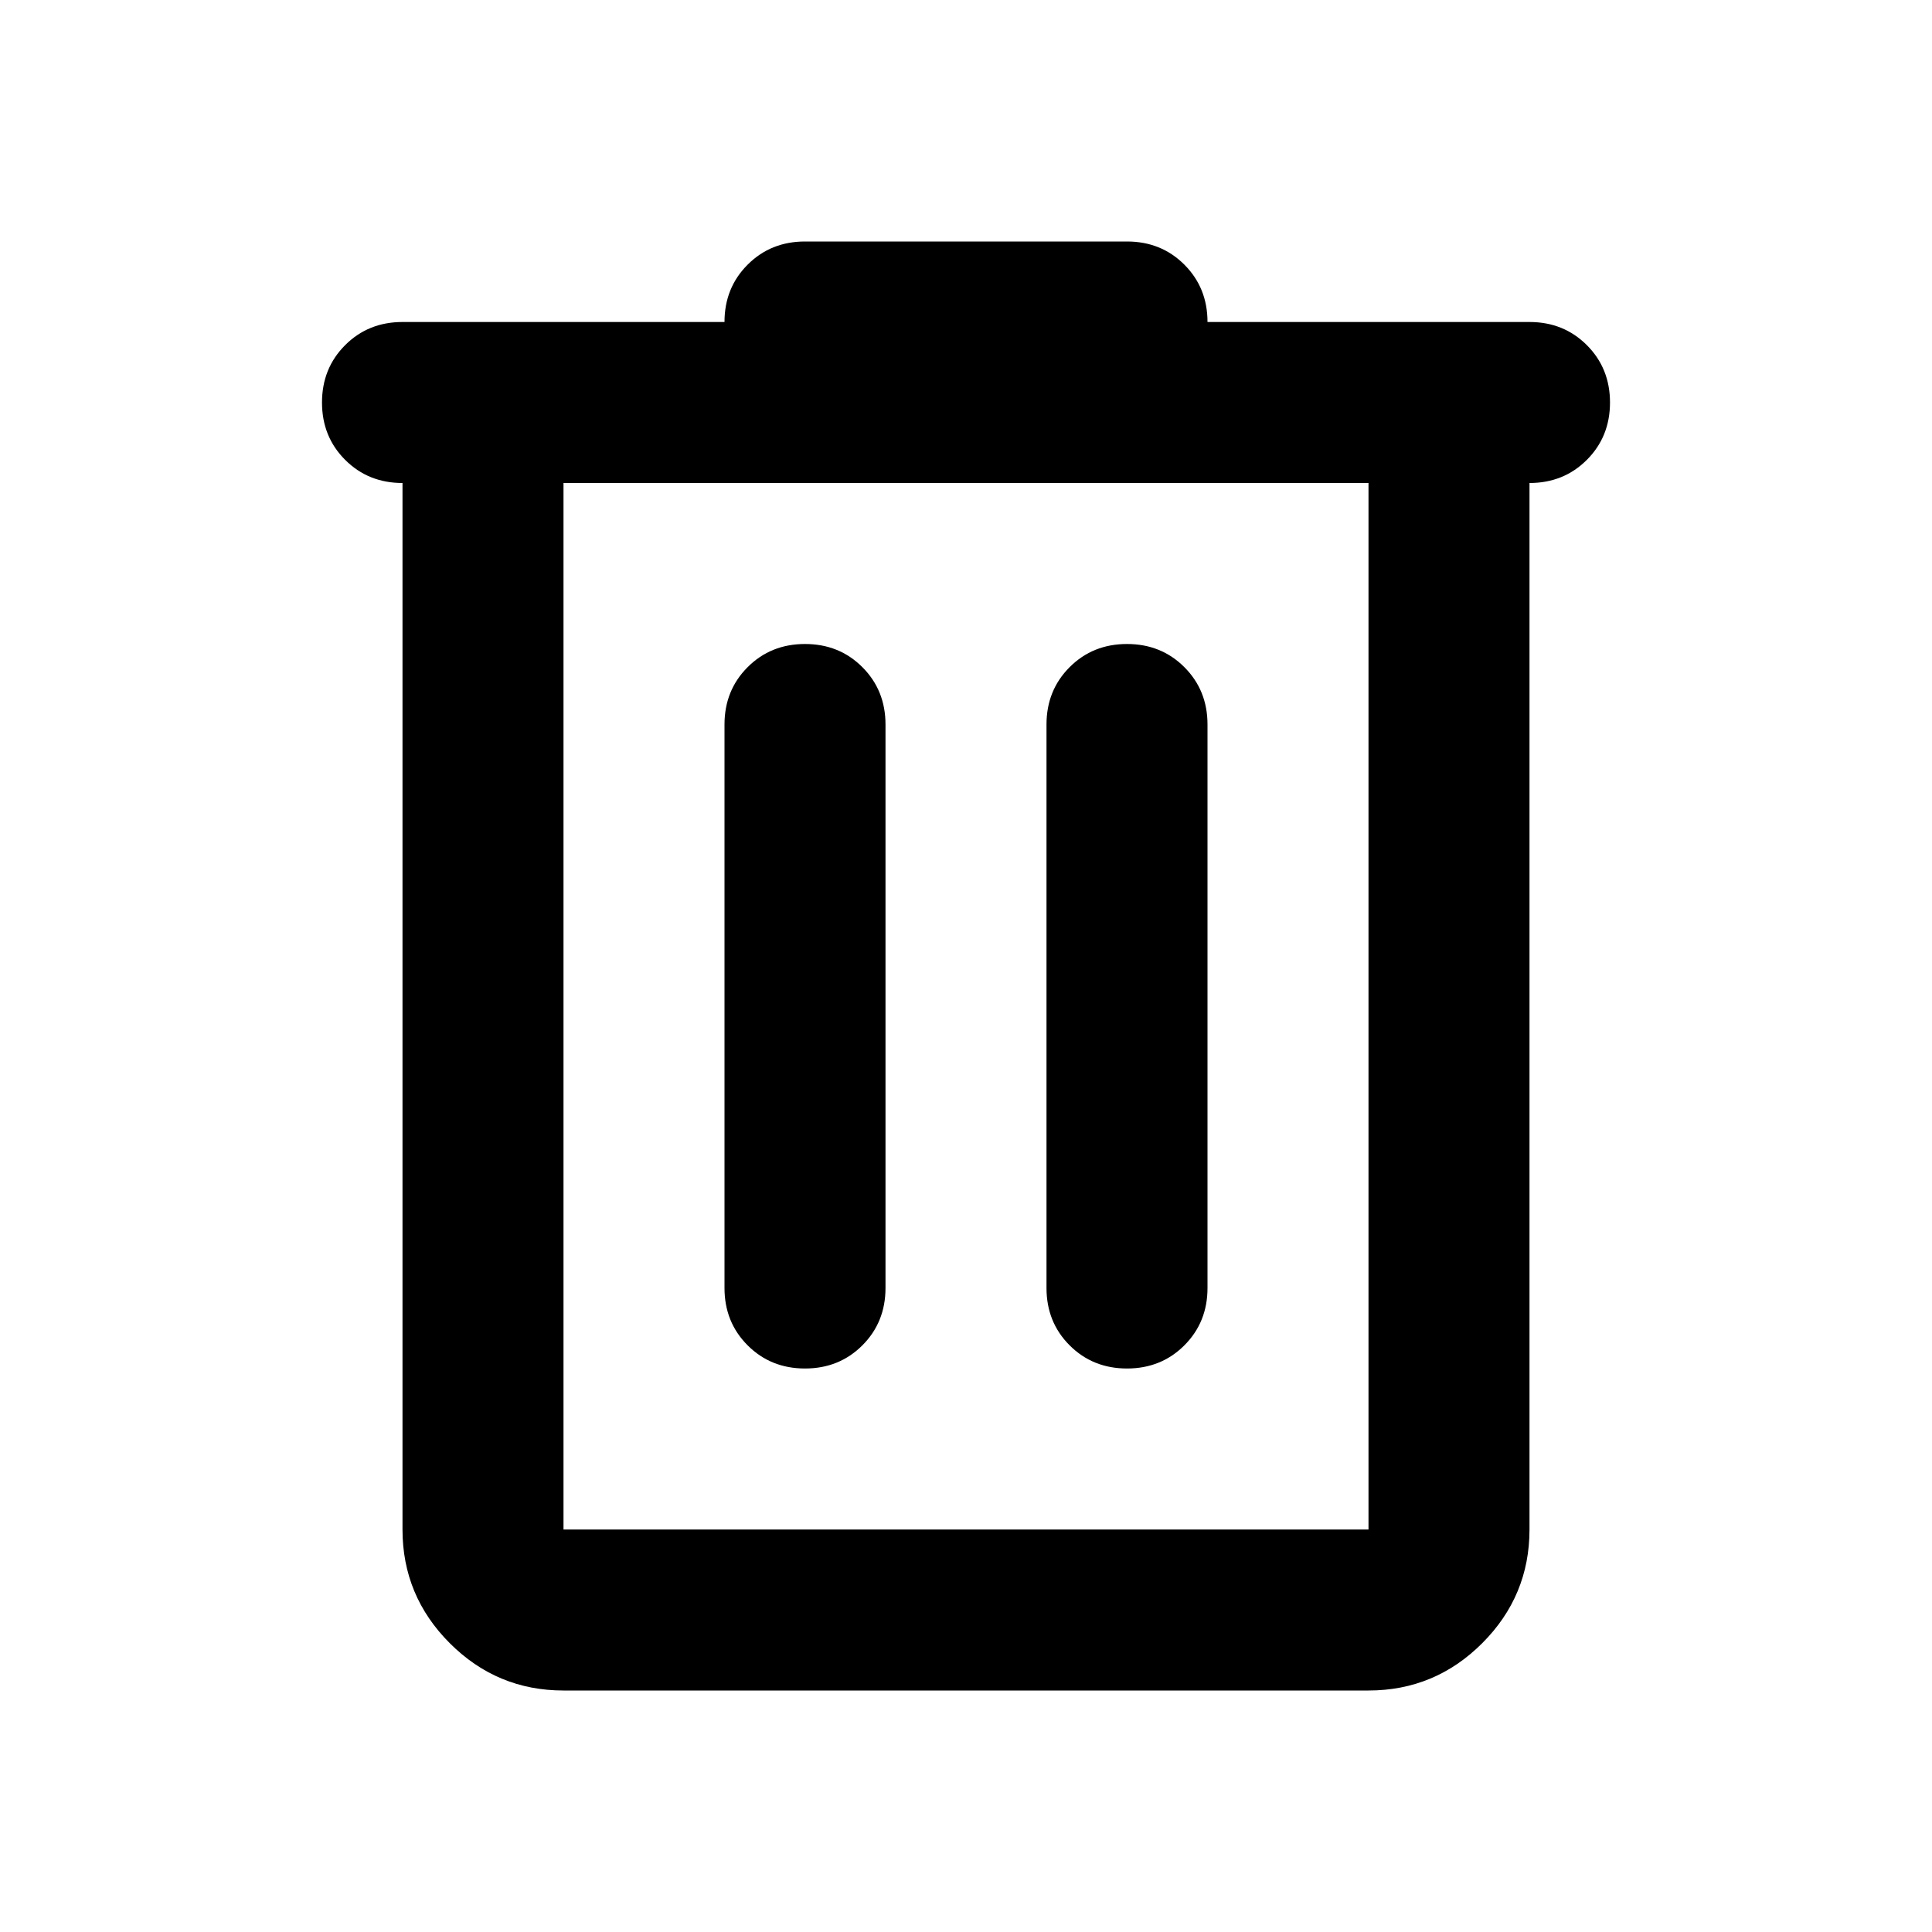
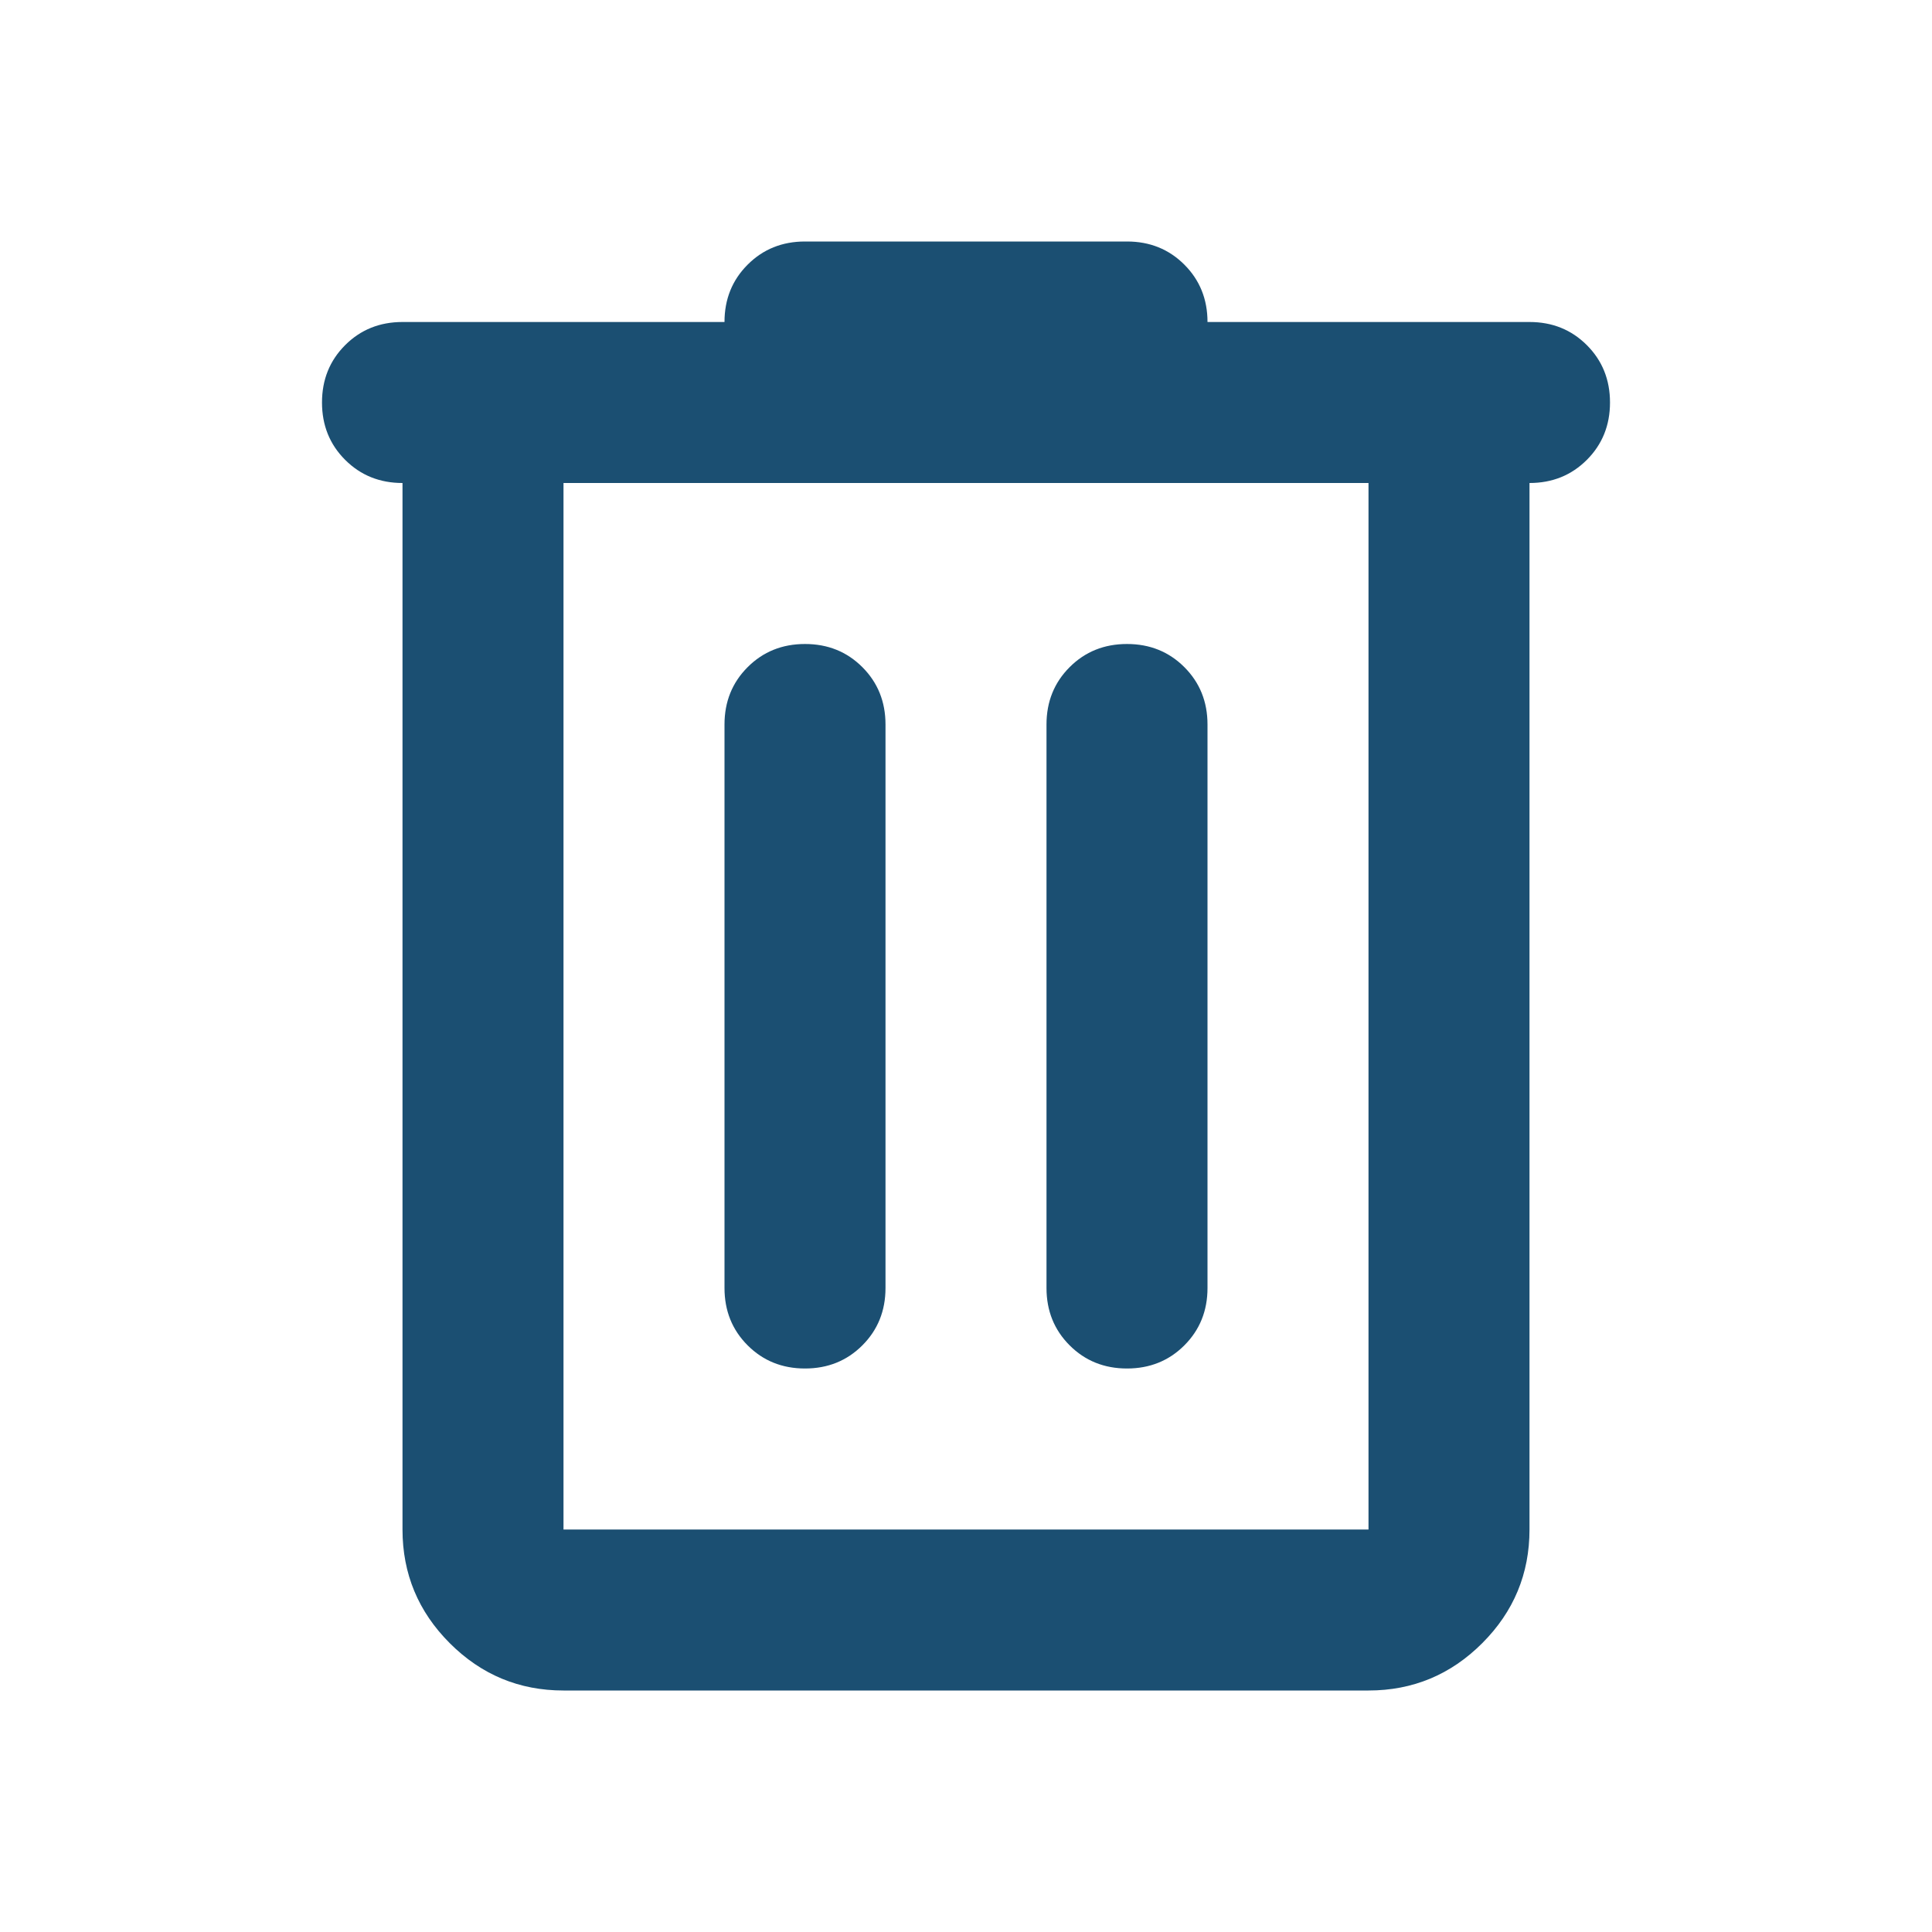
- <svg xmlns="http://www.w3.org/2000/svg" height="24px" viewBox="0 -960 960 960" width="24px">
+ <svg xmlns="http://www.w3.org/2000/svg" height="24px" fill="#1B4F72" viewBox="0 -960 960 960" width="24px">
  <path d="M280-120q-33 0-56.5-23.5T200-200v-520q-17 0-28.5-11.5T160-760q0-17 11.5-28.5T200-800h160q0-17 11.5-28.5T400-840h160q17 0 28.5 11.5T600-800h160q17 0 28.5 11.5T800-760q0 17-11.5 28.5T760-720v520q0 33-23.5 56.5T680-120H280Zm400-600H280v520h400v-520ZM400-280q17 0 28.5-11.5T440-320v-280q0-17-11.5-28.5T400-640q-17 0-28.5 11.5T360-600v280q0 17 11.5 28.5T400-280Zm160 0q17 0 28.5-11.5T600-320v-280q0-17-11.5-28.5T560-640q-17 0-28.5 11.5T520-600v280q0 17 11.5 28.5T560-280ZM280-720v520-520Z" />
</svg>
